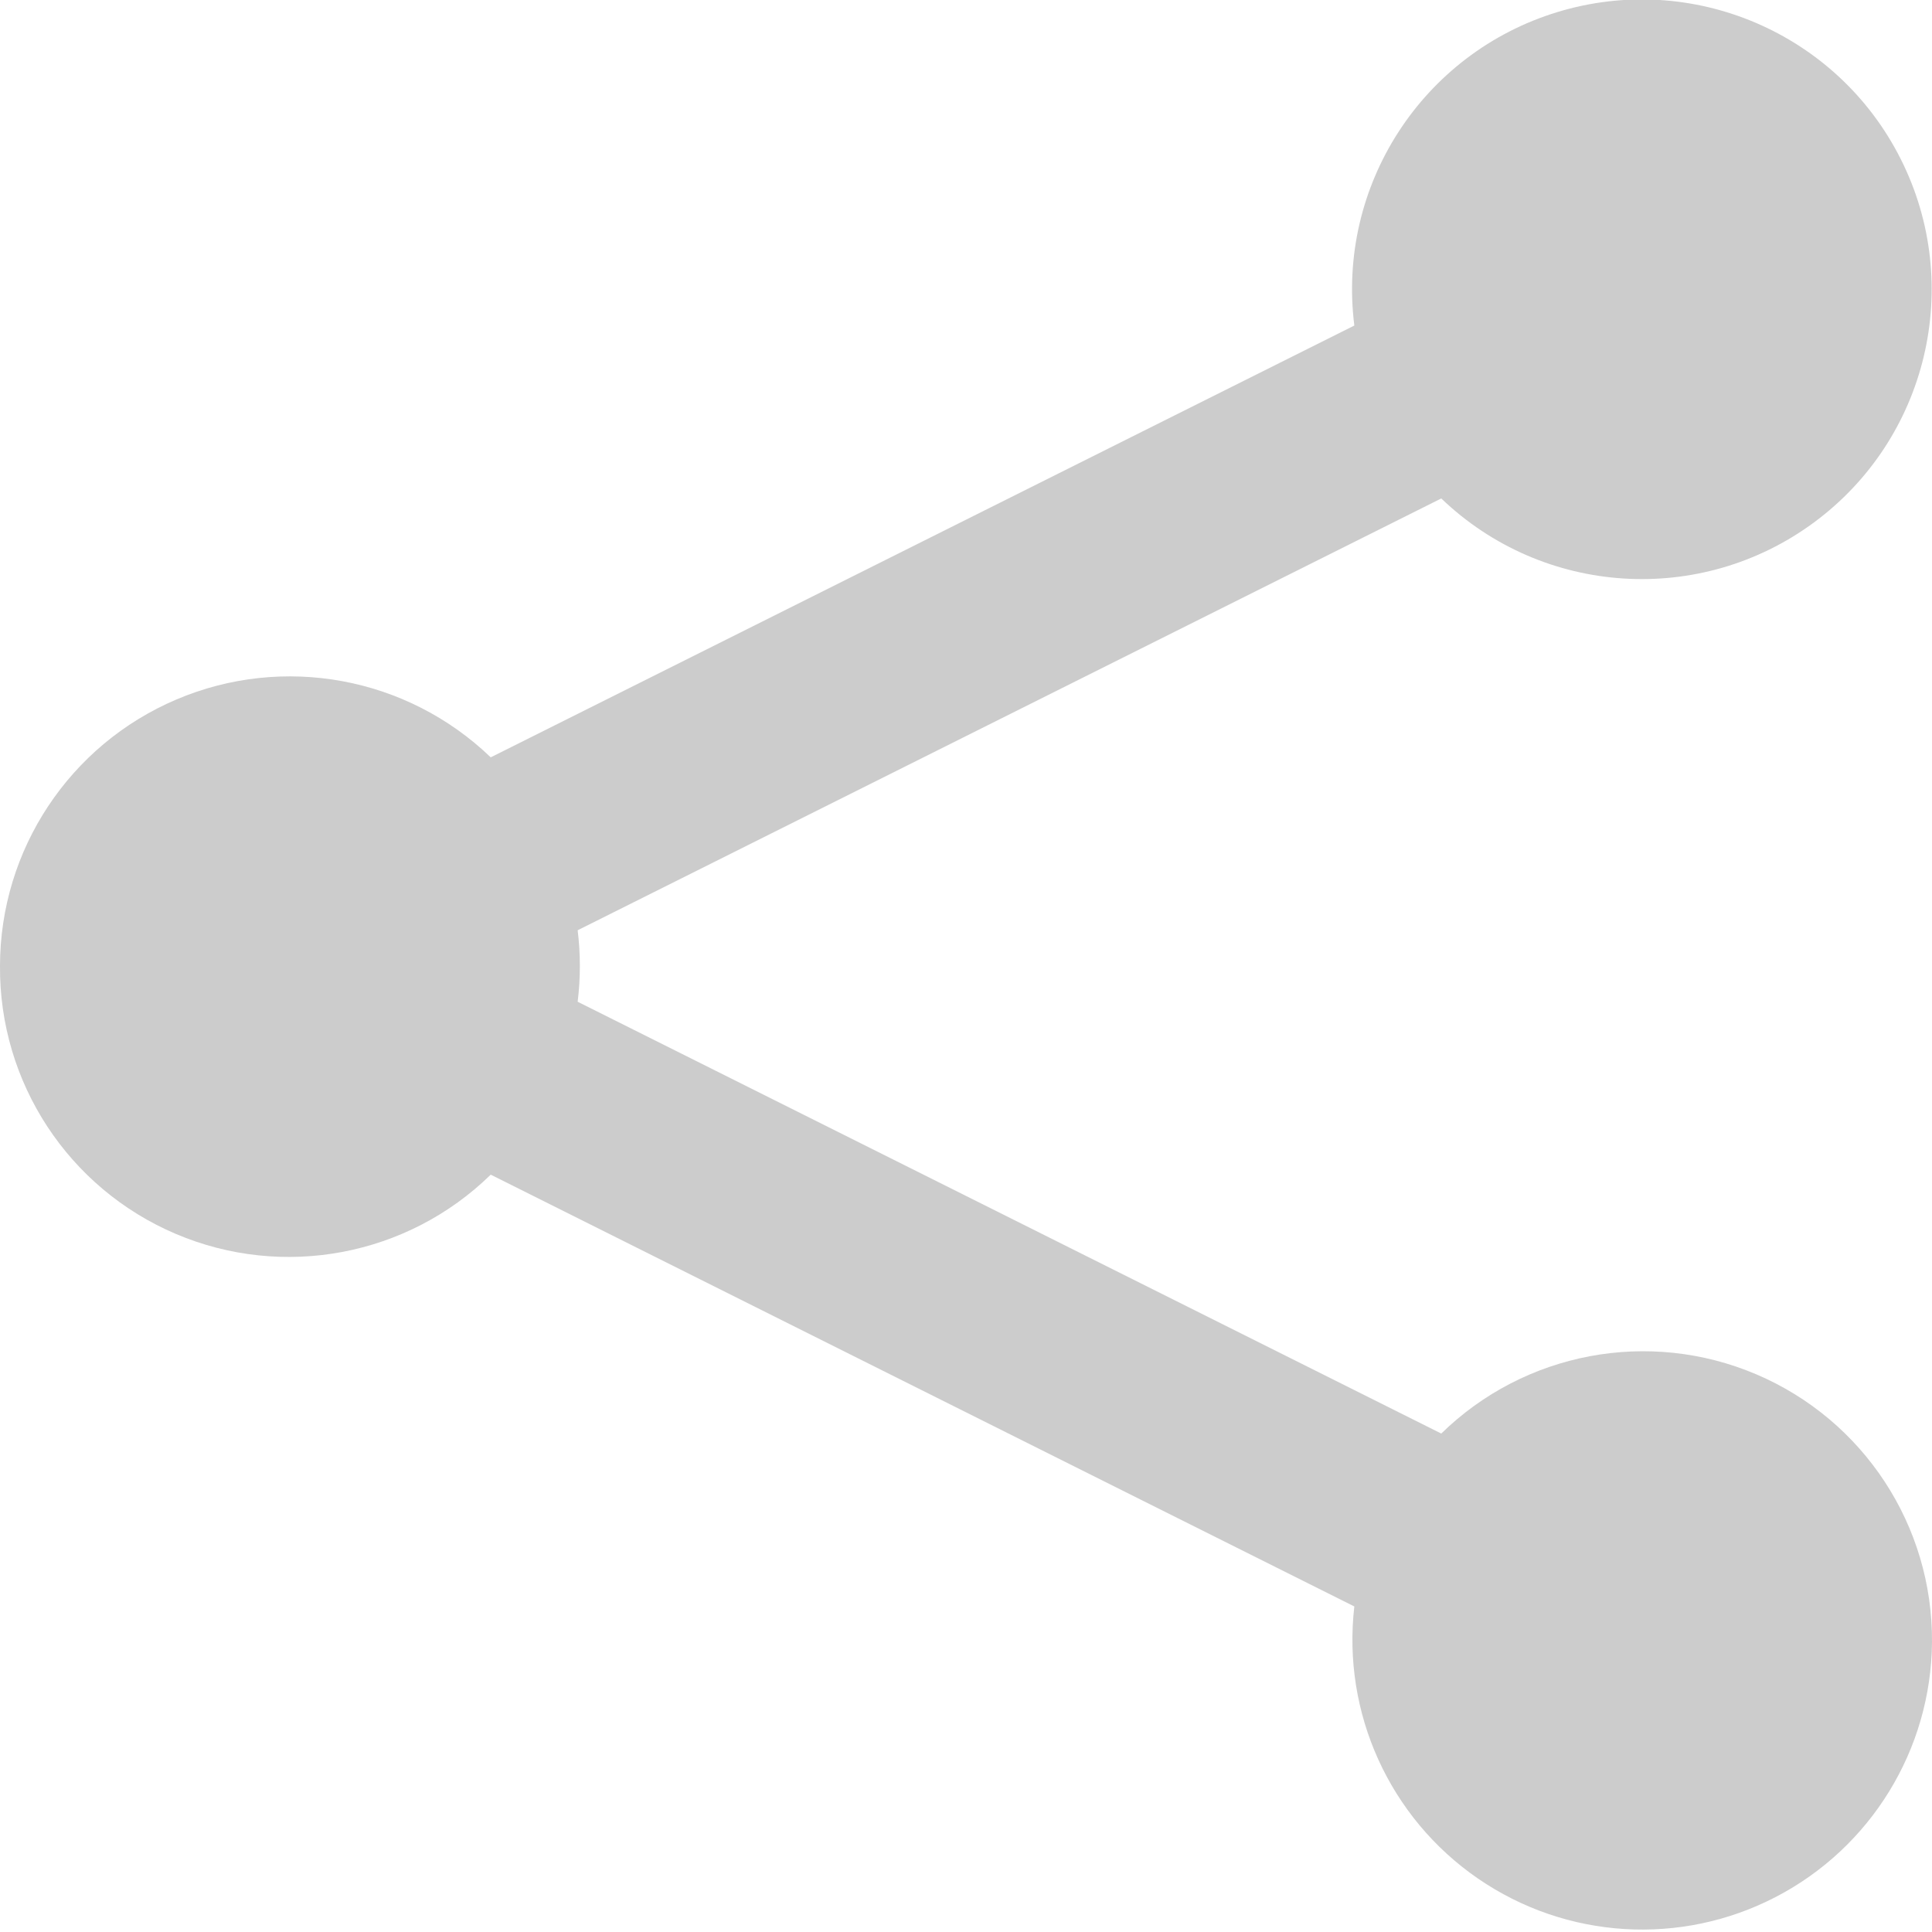
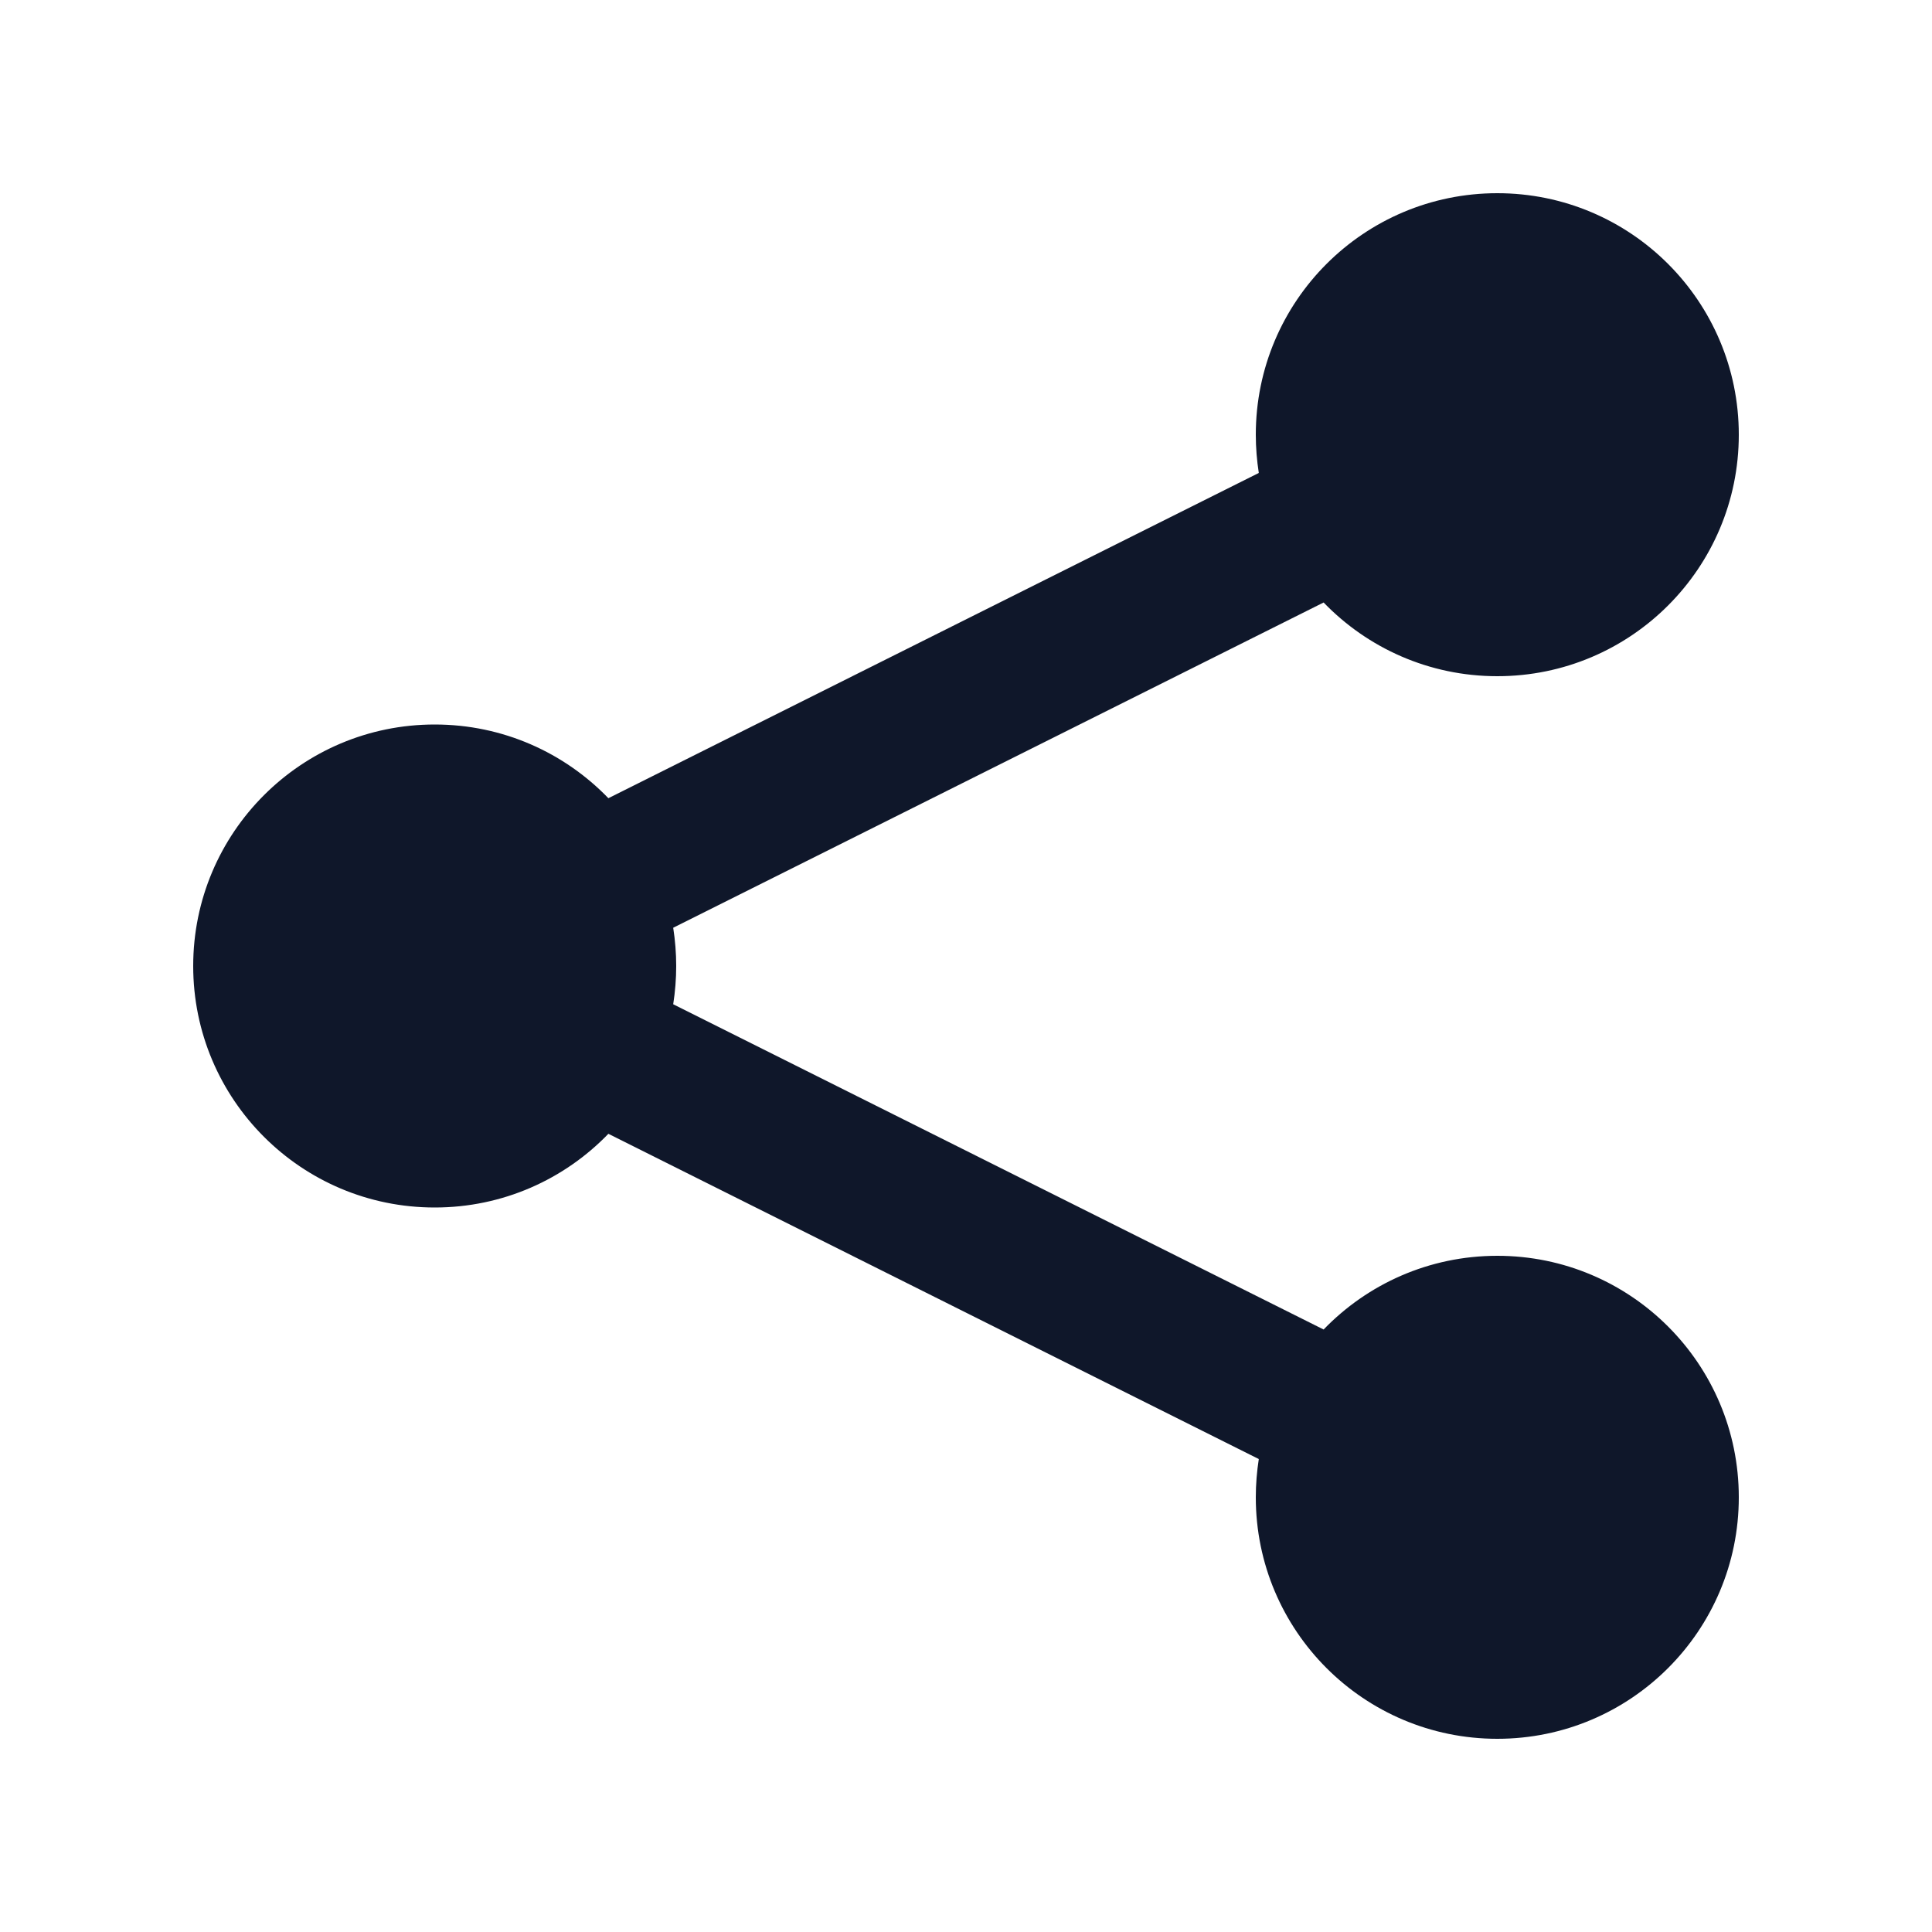
- <svg xmlns="http://www.w3.org/2000/svg" viewBox="0 0 20 20">
-   <path d="M5.08 12.16A2.99 2.99 0 0 1 0 10a3 3 0 0 1 5.08-2.16l8.94-4.47a3 3 0 1 1 .9 1.79L5.98 9.63a3.03 3.03 0 0 1 0 .74l8.94 4.47A2.99 2.99 0 0 1 20 17a3 3 0 1 1-5.98-.37l-8.94-4.47z" fill="#cccccc" class="fill-000000" />
+ <svg xmlns="http://www.w3.org/2000/svg" width="20" height="20" viewBox="0 0 20 20" fill="none">
+   <g id="heroicons-mini/share">
+     <path id="Union" d="M13 4.5C13 3.119 14.119 2 15.5 2C16.881 2 18 3.119 18 4.5C18 5.881 16.881 7 15.5 7C14.794 7 14.157 6.708 13.702 6.237L6.969 9.604C6.989 9.733 7 9.865 7 10C7 10.135 6.989 10.267 6.969 10.396L13.702 13.763C14.157 13.292 14.794 13 15.5 13C16.881 13 18 14.119 18 15.5C18 16.881 16.881 18 15.5 18C14.119 18 13 16.881 13 15.5C13 15.365 13.011 15.233 13.031 15.104L6.298 11.737C5.843 12.208 5.206 12.5 4.5 12.5C3.119 12.5 2 11.381 2 10C2 8.619 3.119 7.5 4.5 7.5C5.206 7.5 5.843 7.792 6.298 8.263L13.031 4.896C13.011 4.767 13 4.635 13 4.5Z" fill="#0F172A" />
+   </g>
</svg>
